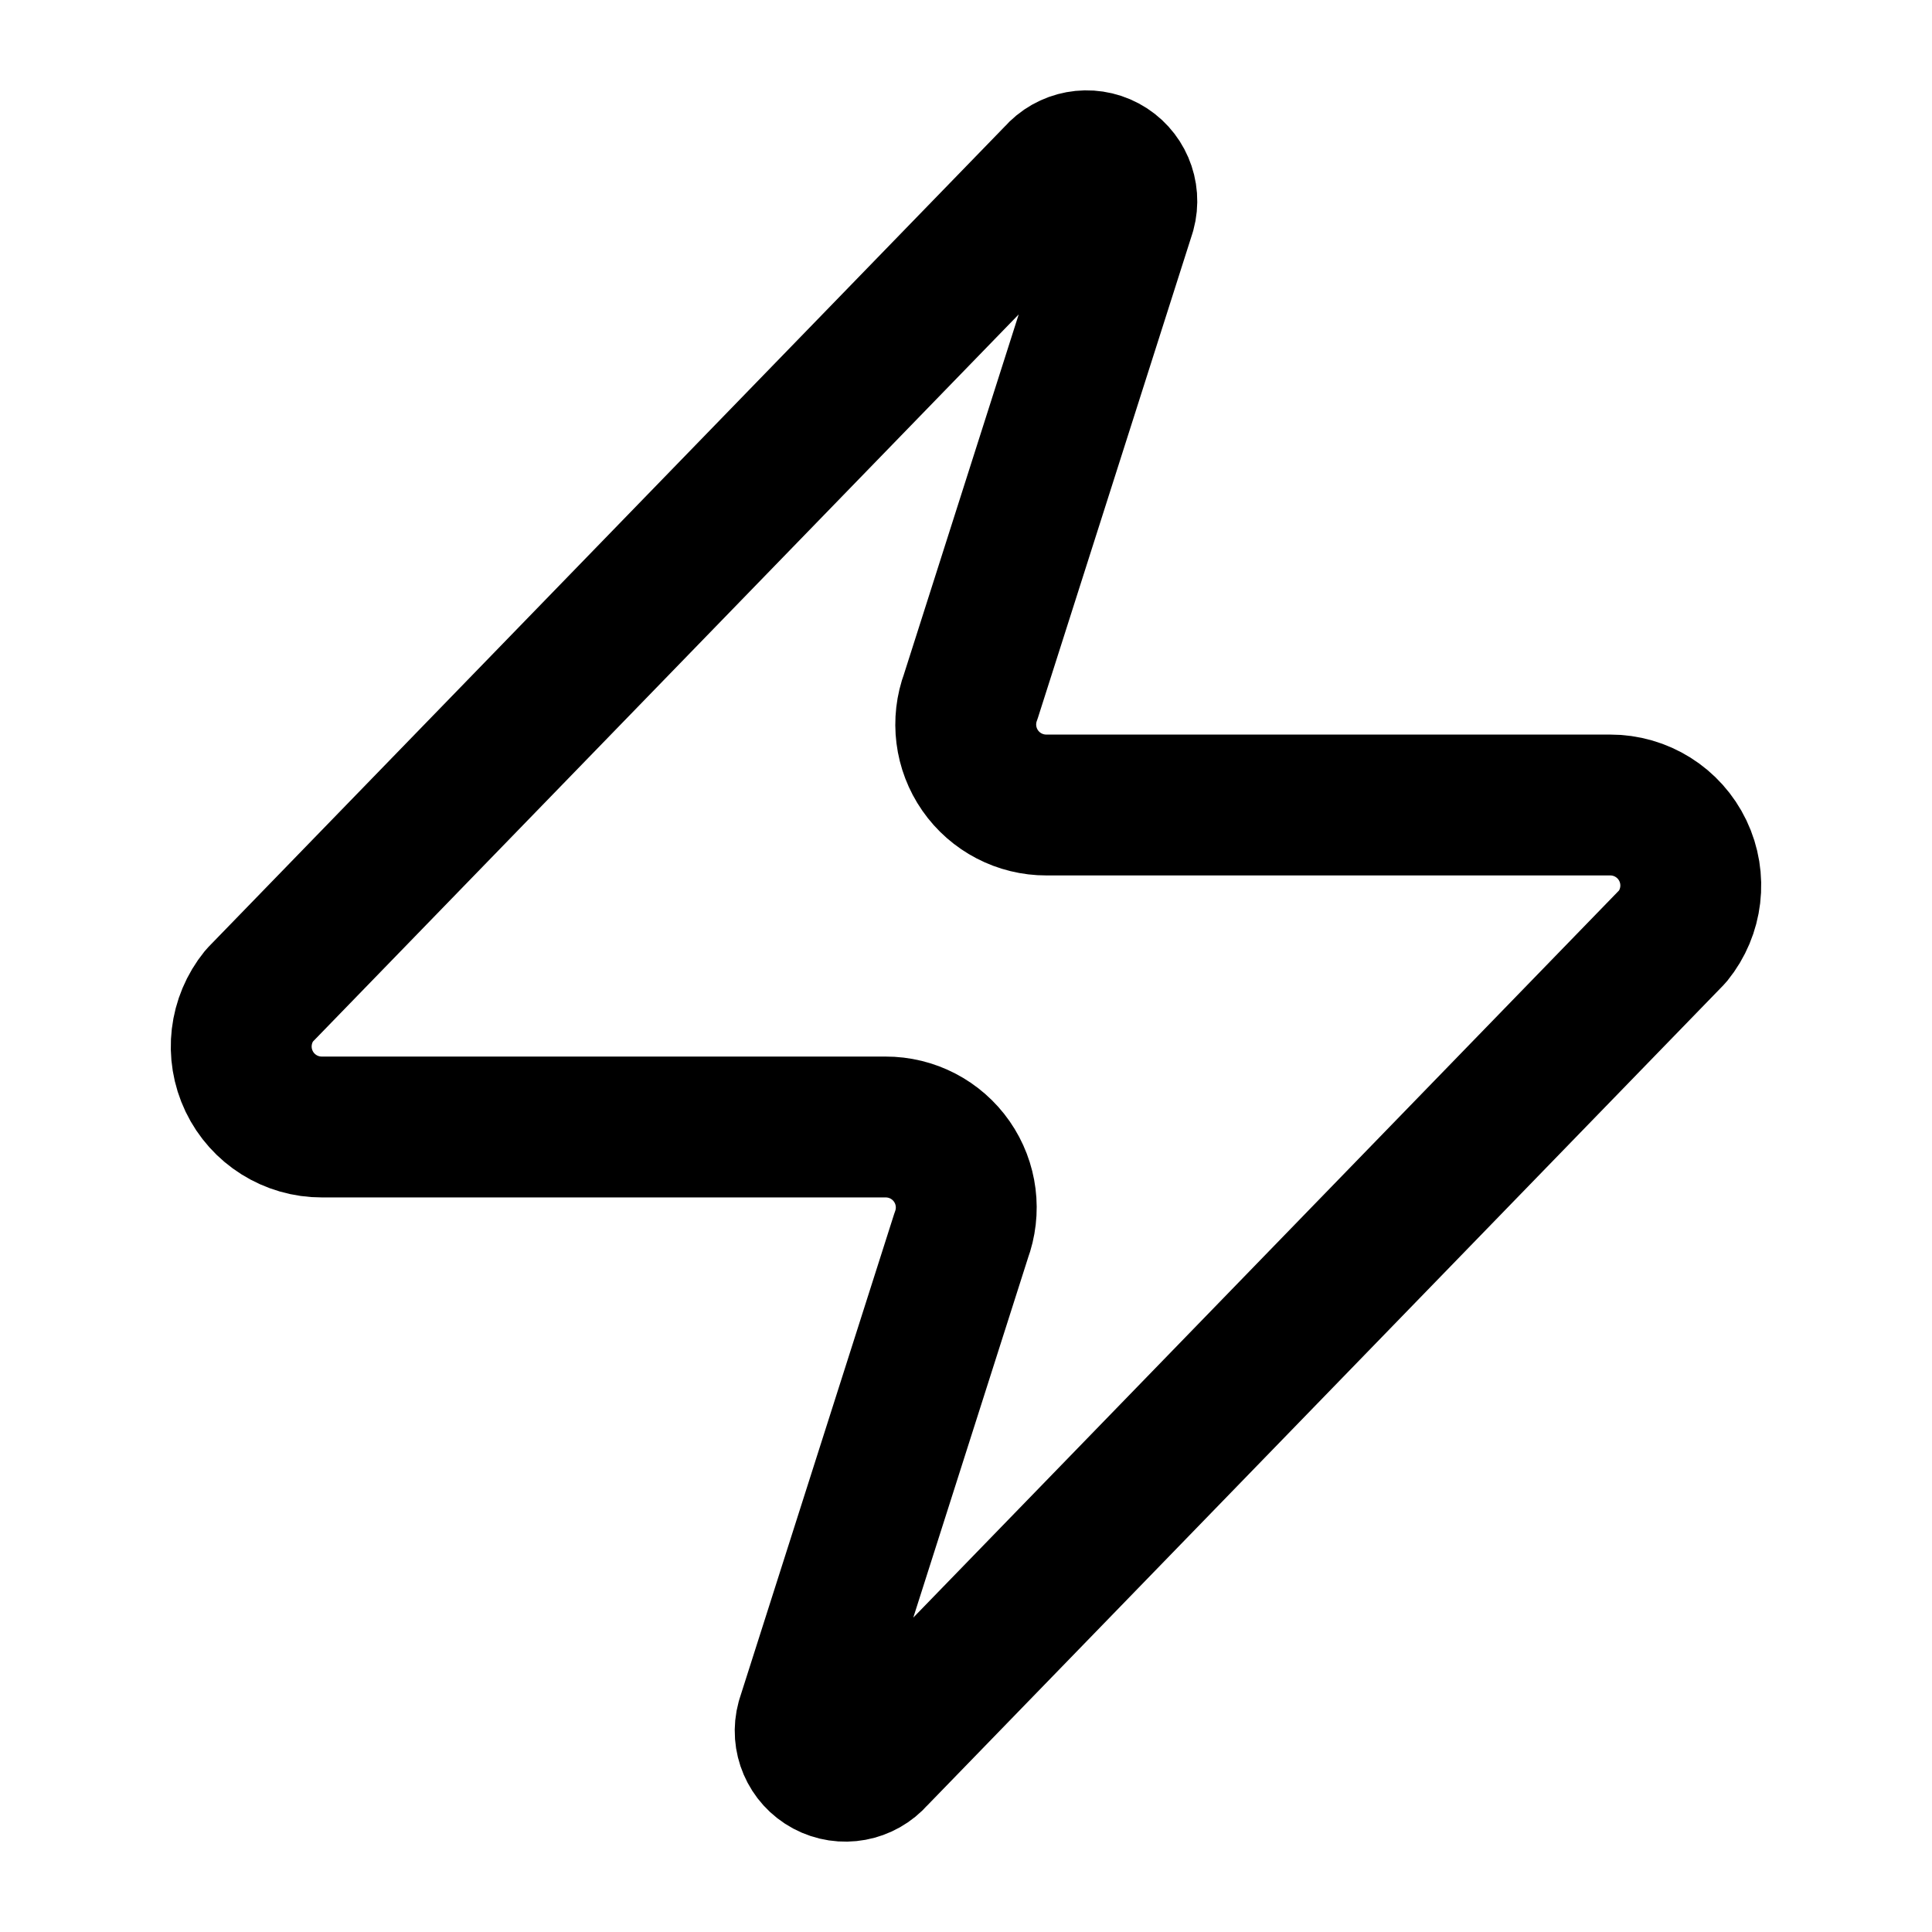
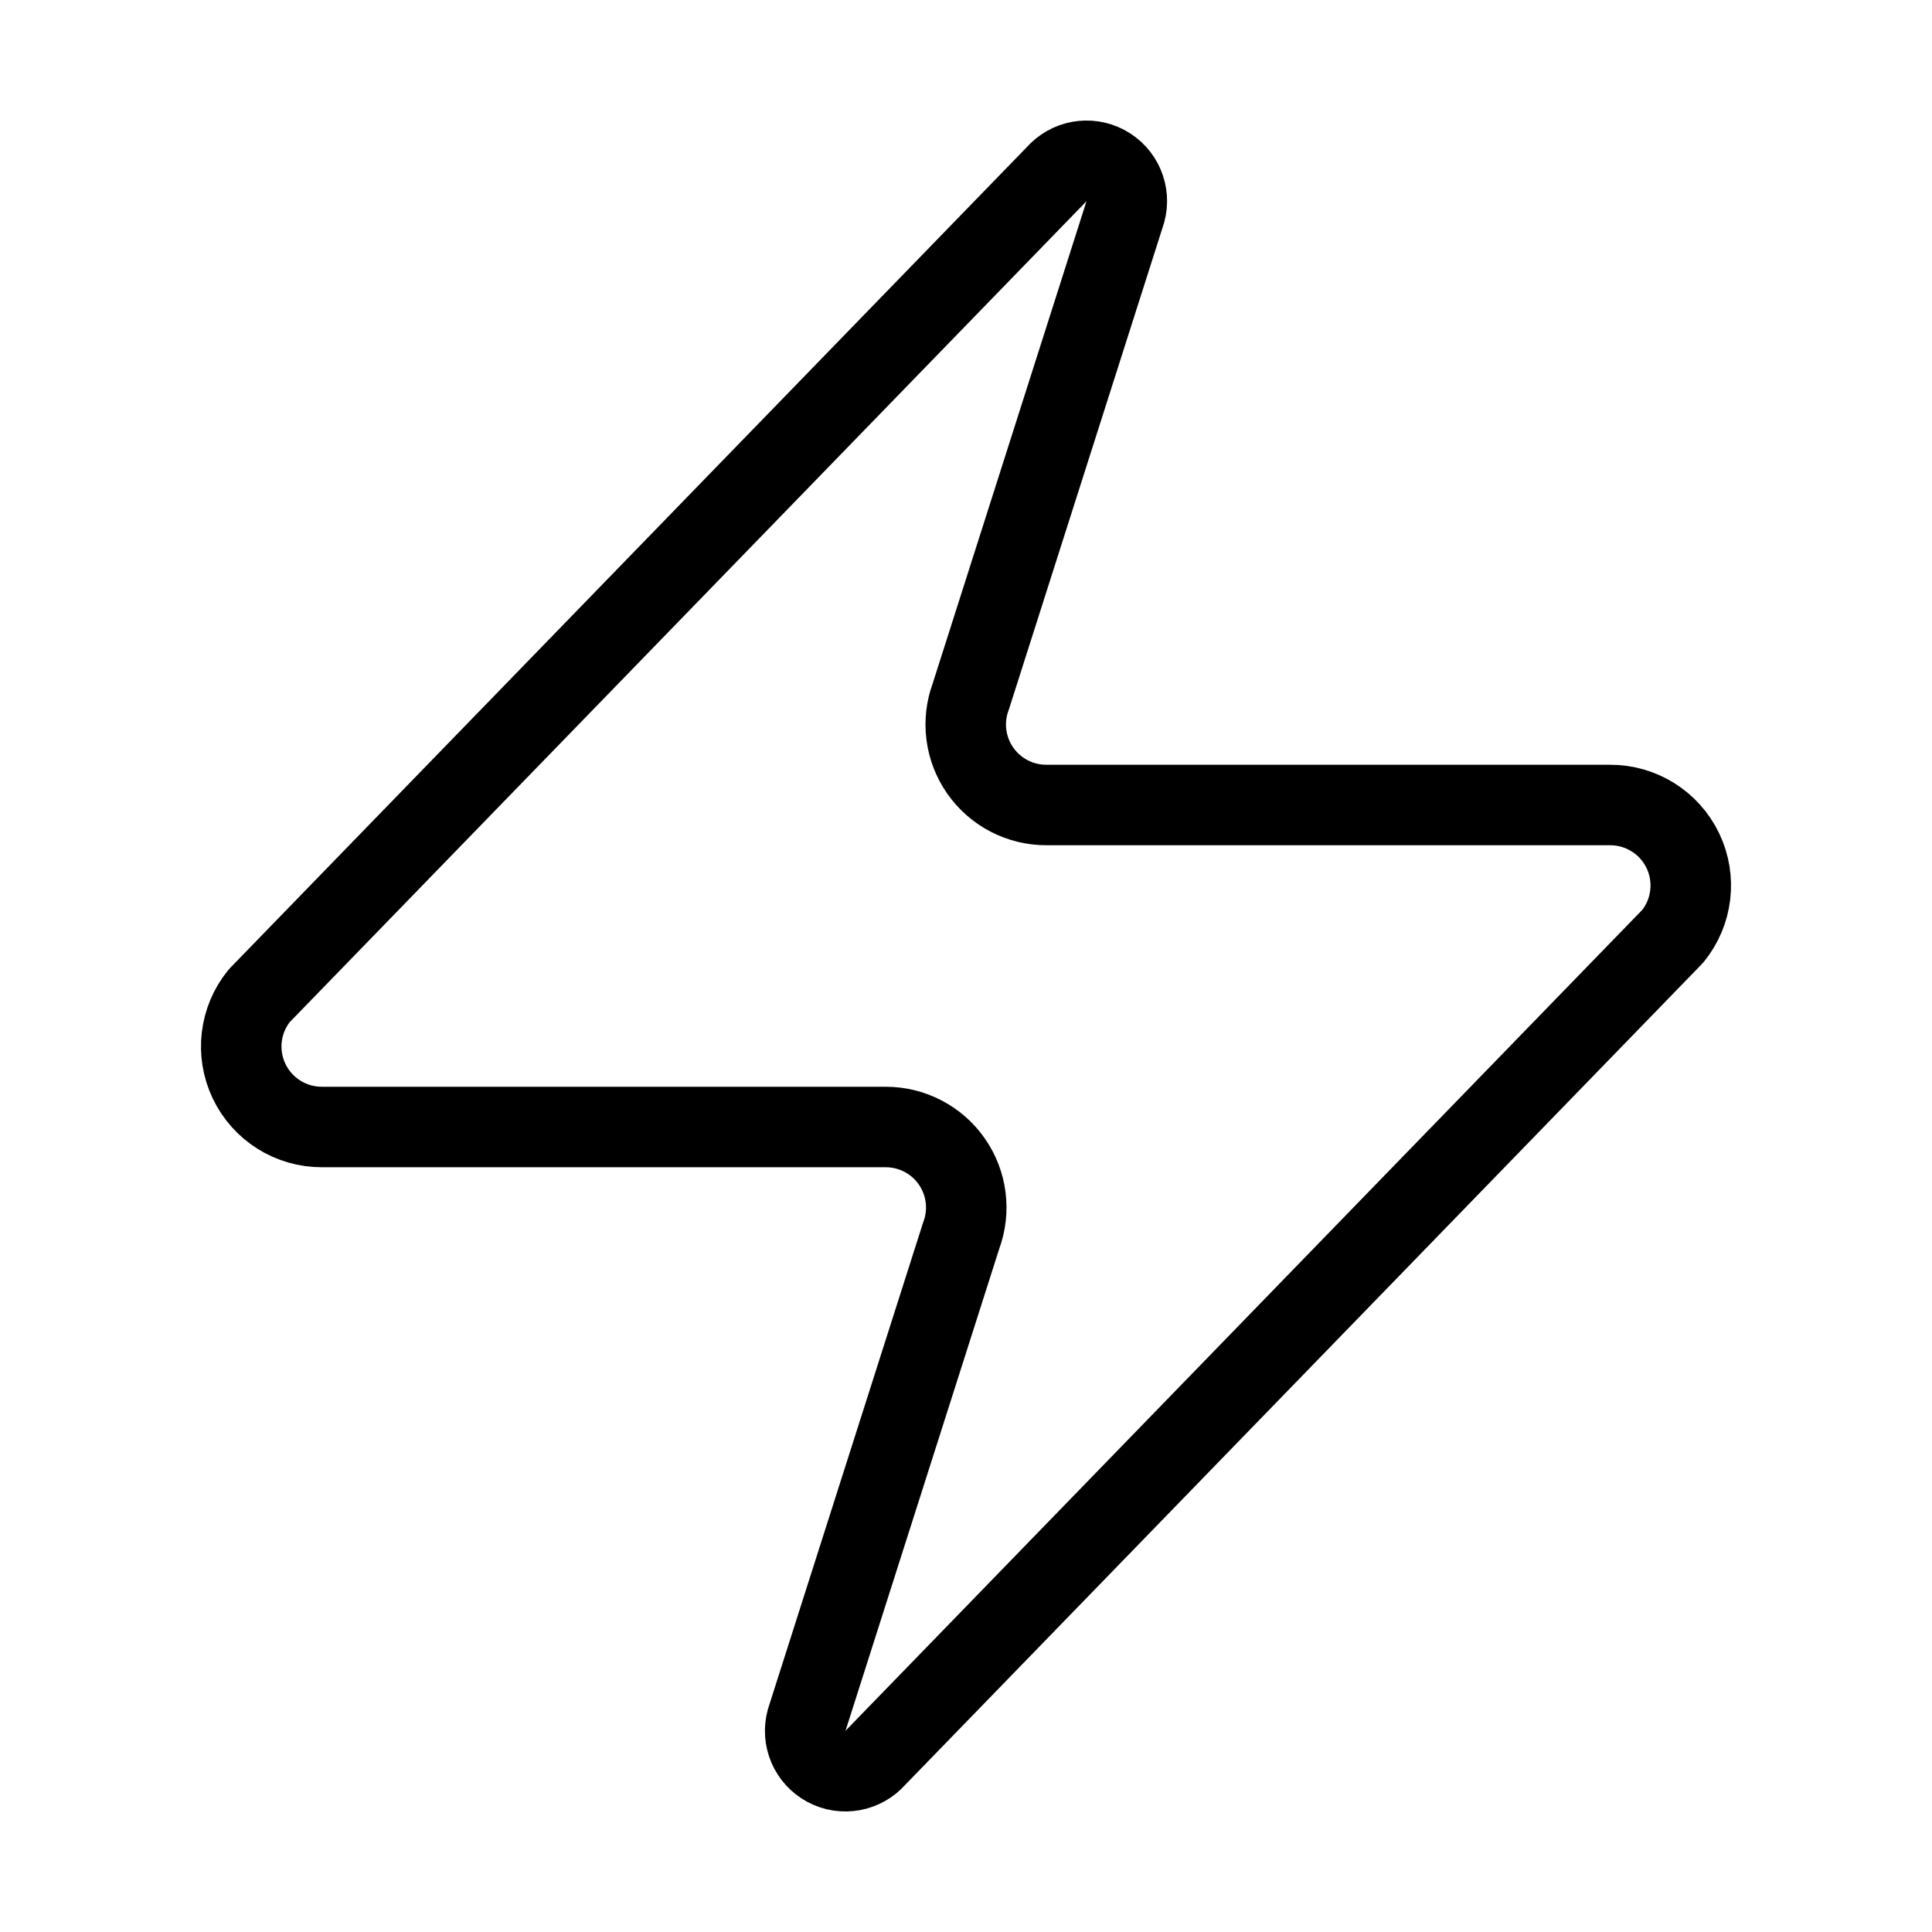
- <svg xmlns="http://www.w3.org/2000/svg" class="ICON_CLASS" viewBox="0 0 24 24" fill="none" stroke="currentColor" stroke-width="1.75" stroke-linecap="round" stroke-linejoin="round" aria-hidden="true">
+ <svg xmlns="http://www.w3.org/2000/svg" class="ICON_CLASS" viewBox="0 0 24 24" fill="none" stroke="currentColor" stroke-linecap="round" stroke-linejoin="round" aria-hidden="true">
  <path d="M4 14a1 1 0 0 1-.78-1.63l9.9-10.2a.5.5 0 0 1 .86.46l-1.92 6.02A1 1 0 0 0 13 10h7a1 1 0 0 1 .78 1.63l-9.9 10.2a.5.5 0 0 1-.86-.46l1.92-6.02A1 1 0 0 0 11 14z" />
</svg>
